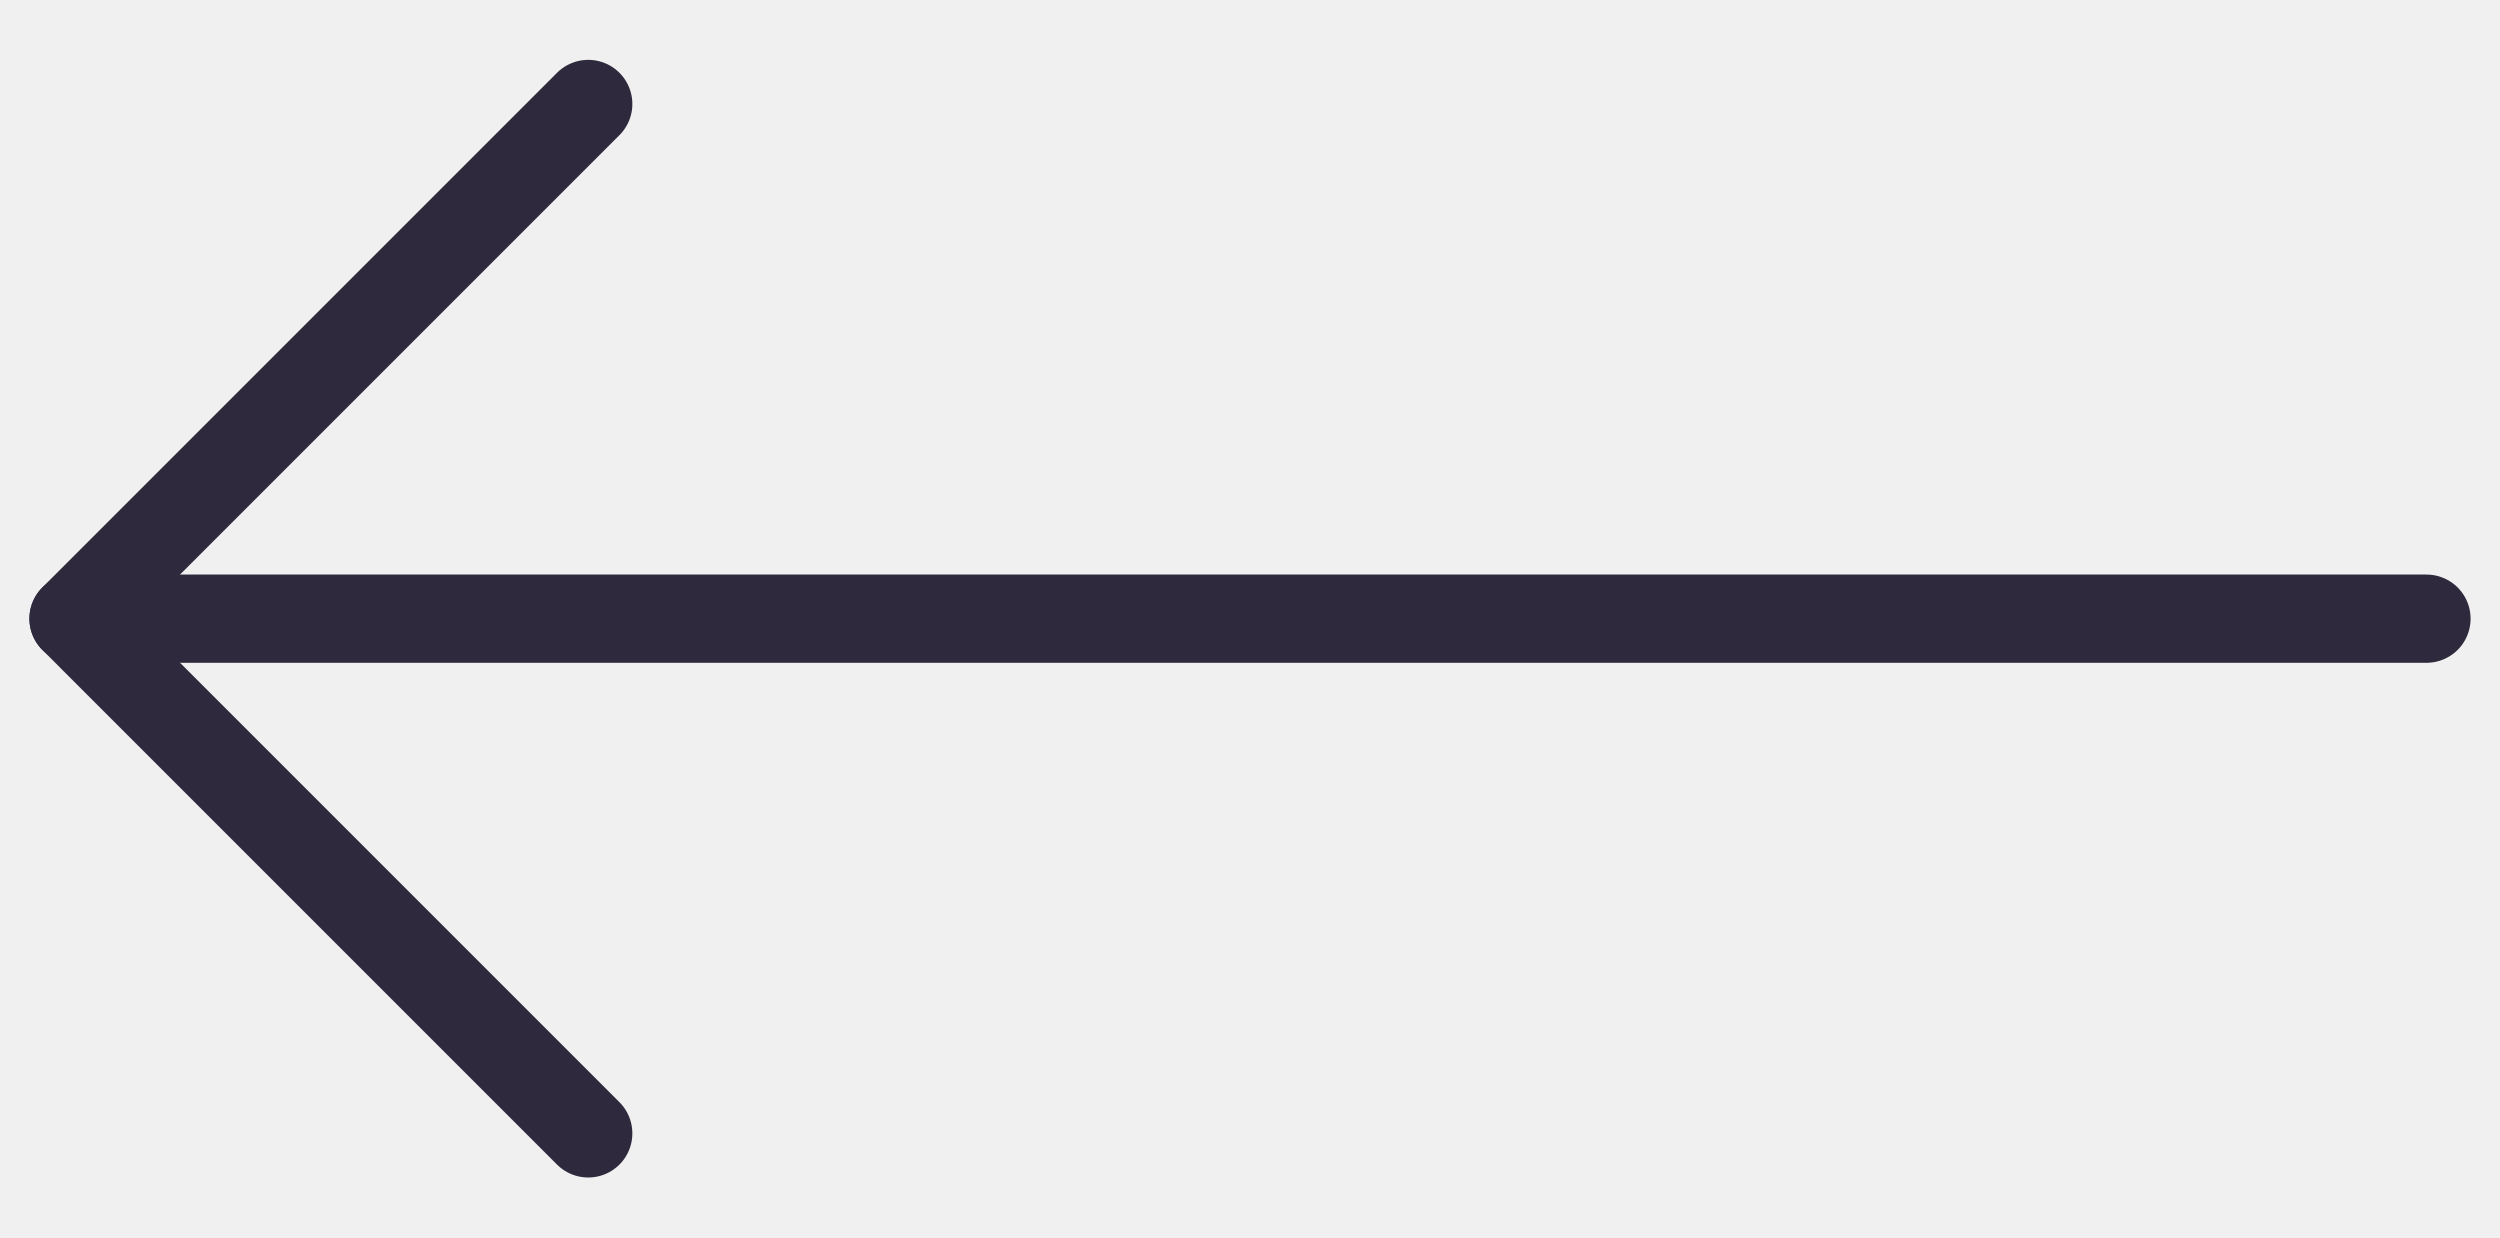
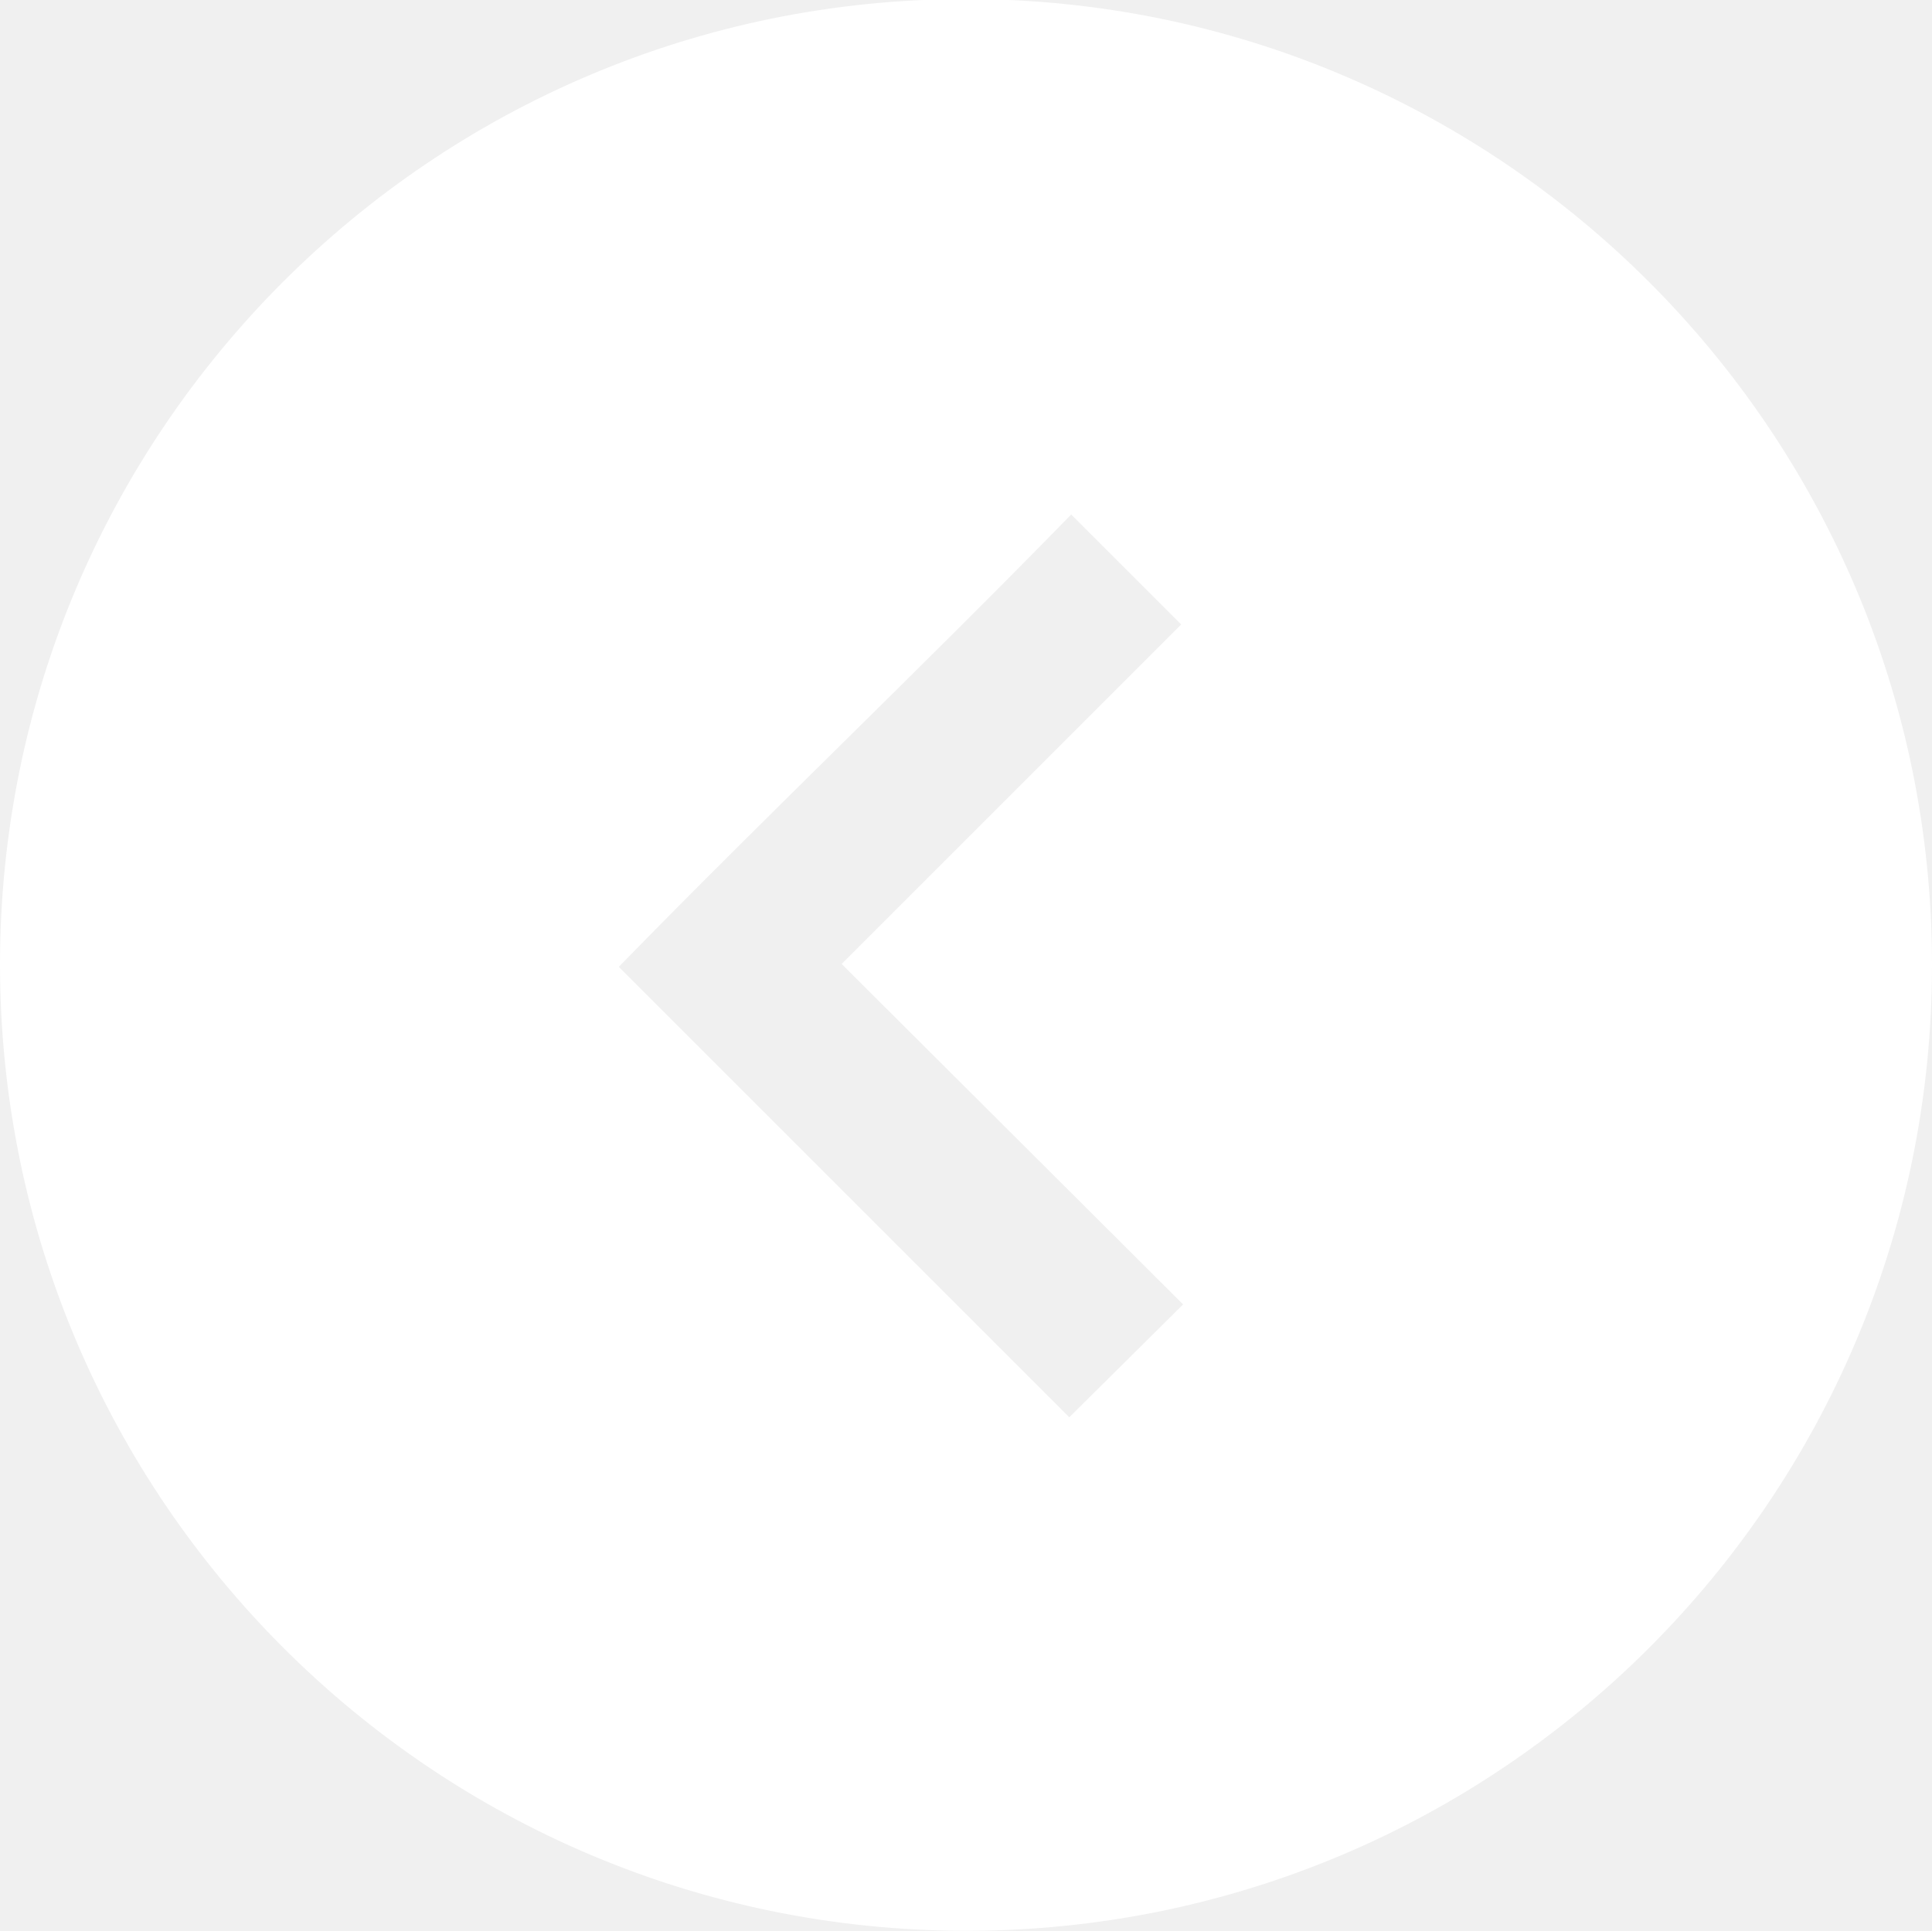
- <svg xmlns="http://www.w3.org/2000/svg" width="34" height="16.828" viewBox="0 0 34 16.828">
-   <g id="arrow-left" transform="translate(-4 -3.586)">
-     <line id="Line_10" data-name="Line 10" x1="32" transform="translate(5 12)" fill="none" stroke="#2e293c" stroke-linecap="round" stroke-linejoin="round" stroke-width="1.2" />
-     <path id="Path_3" data-name="Path 3" d="M12,19,5,12l7-7" fill="none" stroke="#2e293c" stroke-linecap="round" stroke-linejoin="round" stroke-width="1.2" />
+ <svg xmlns="http://www.w3.org/2000/svg" viewBox="0 0 20.2 20.19">
+   <defs>
+     <style>.cls-1{fill:#fff;}</style>
+   </defs>
+   <g id="Camada_2" data-name="Camada 2">
+     <g id="Camada_1-2" data-name="Camada 1">
+       <path class="cls-1" d="M10.1,20.19A10.1,10.1,0,1,0,0,10.1,10.11,10.11,0,0,0,10.1,20.19ZM11.2,5.38l1.15,1.15L8.8,10.08l3.57,3.56-1.19,1.18L6.47,10.11C8,8.54,9.62,7,11.2,5.38Z" />
+     </g>
  </g>
</svg>
